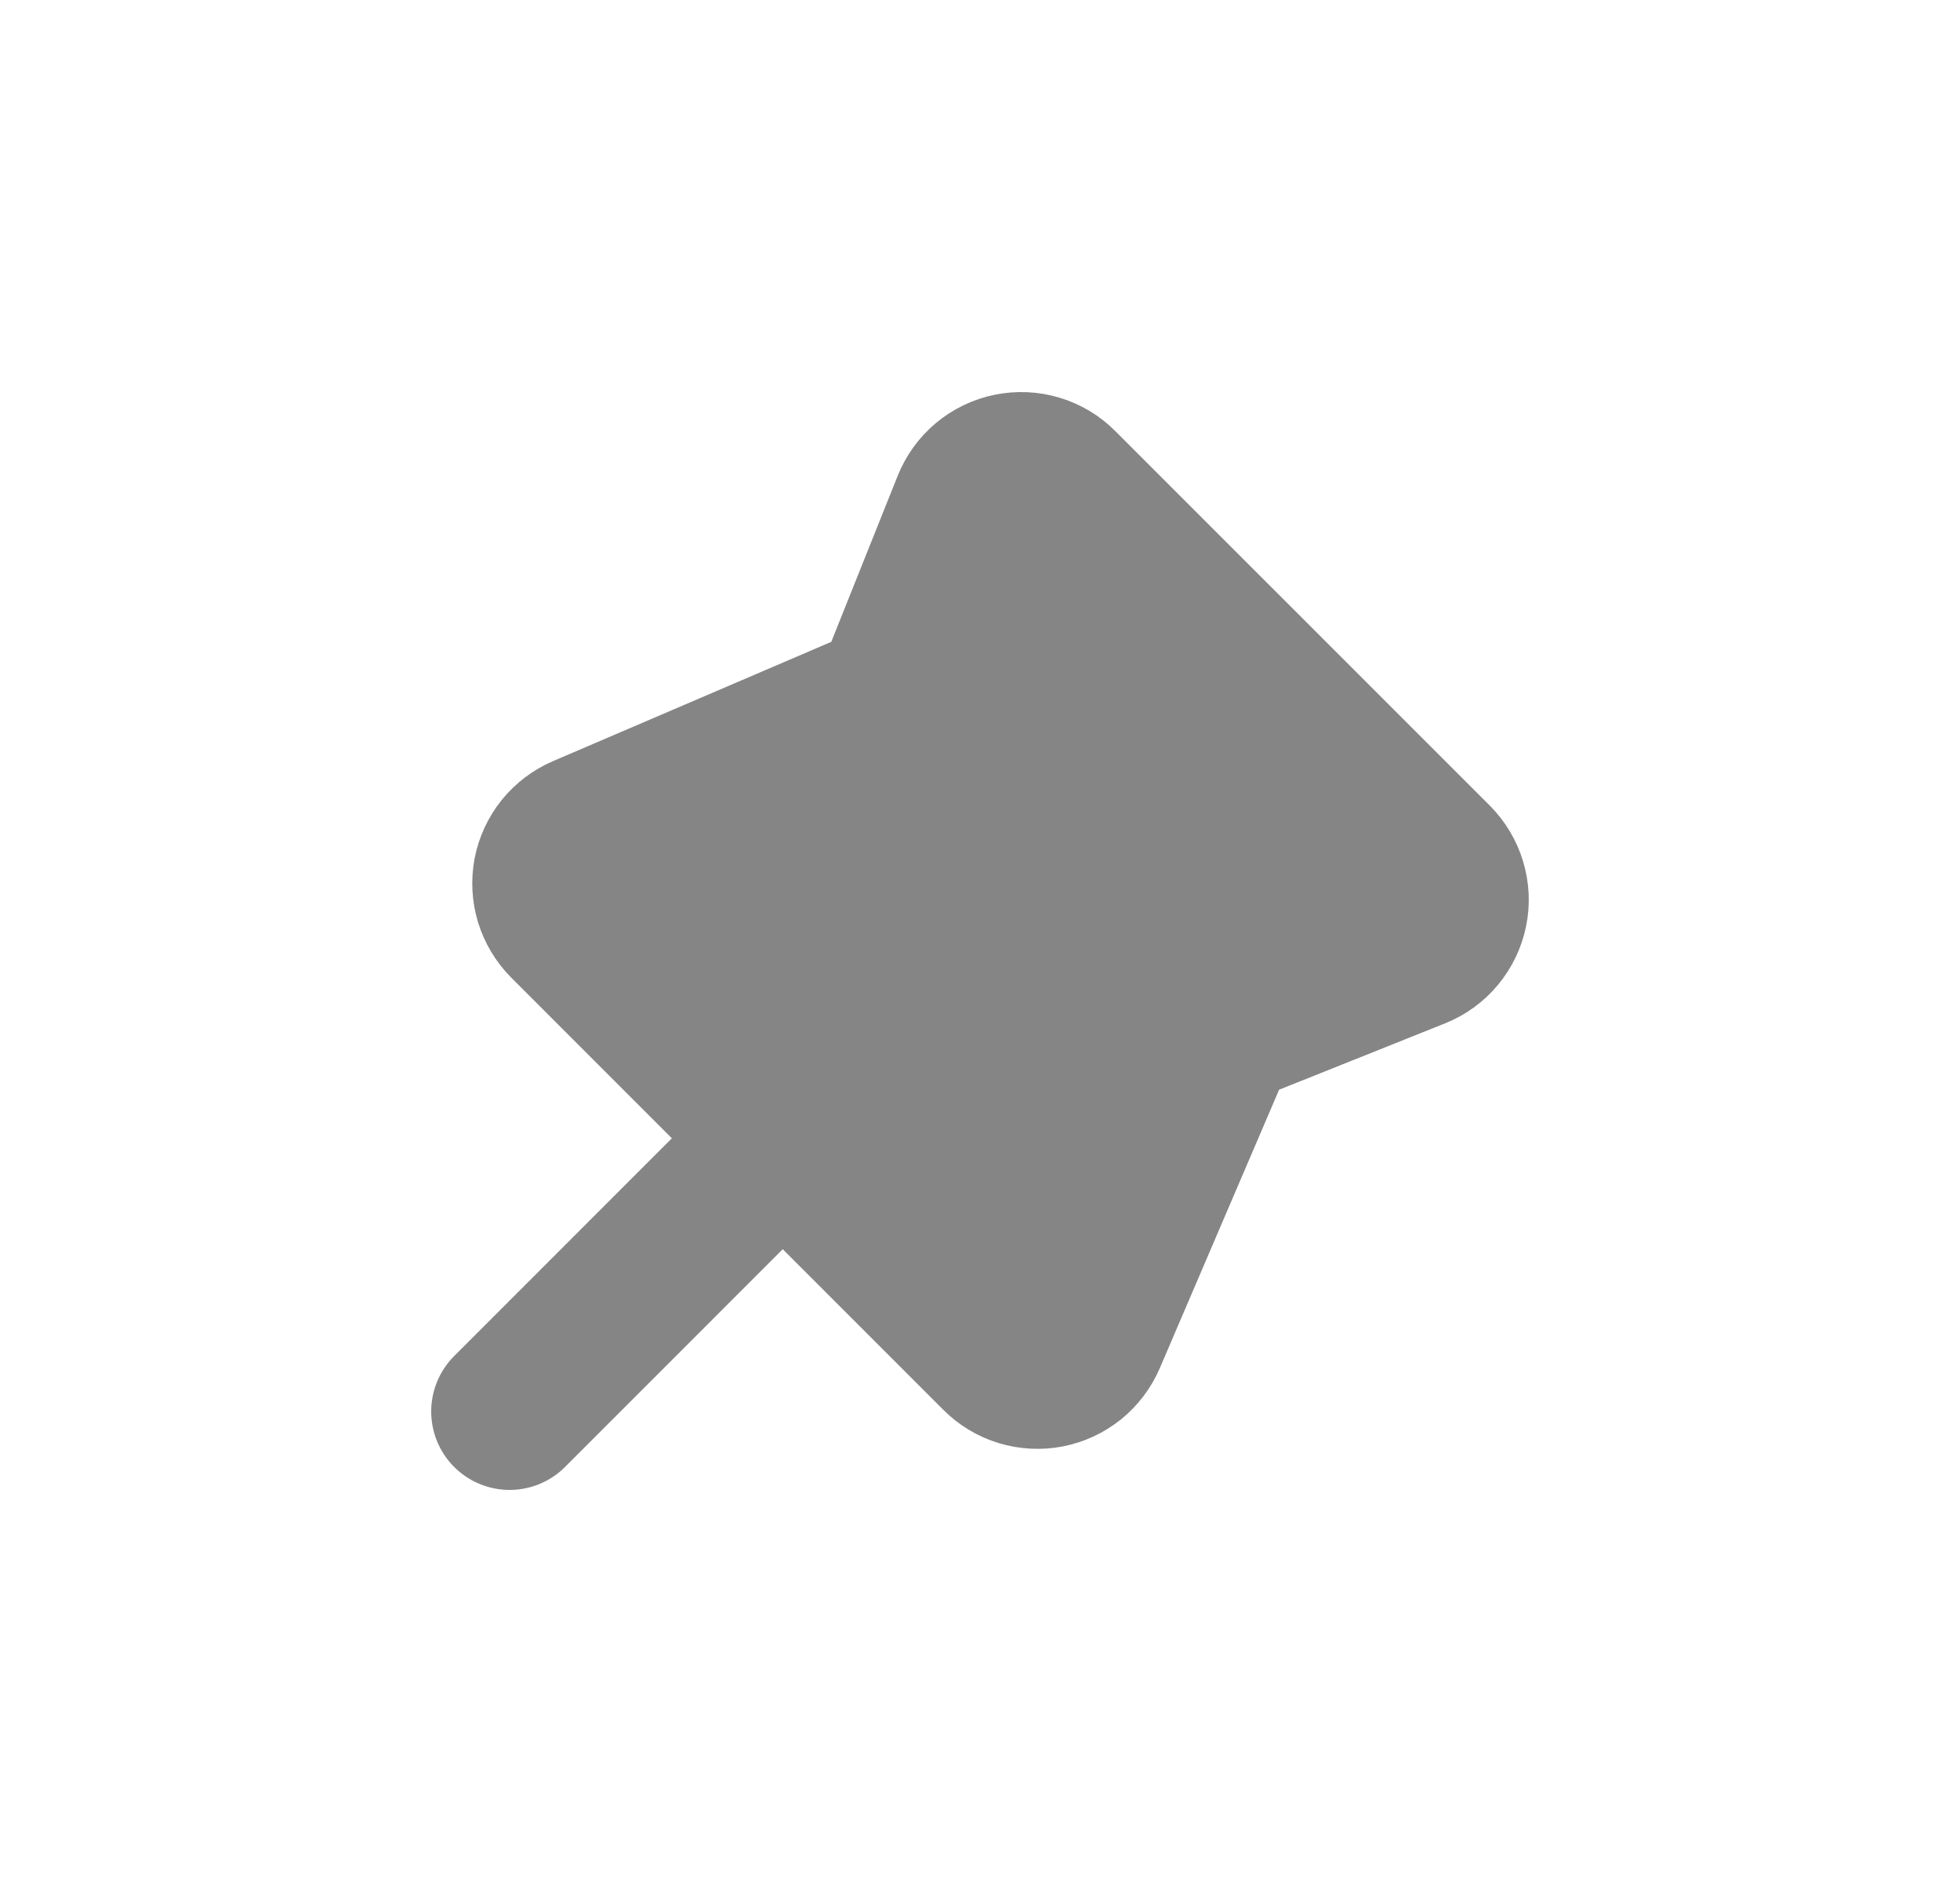
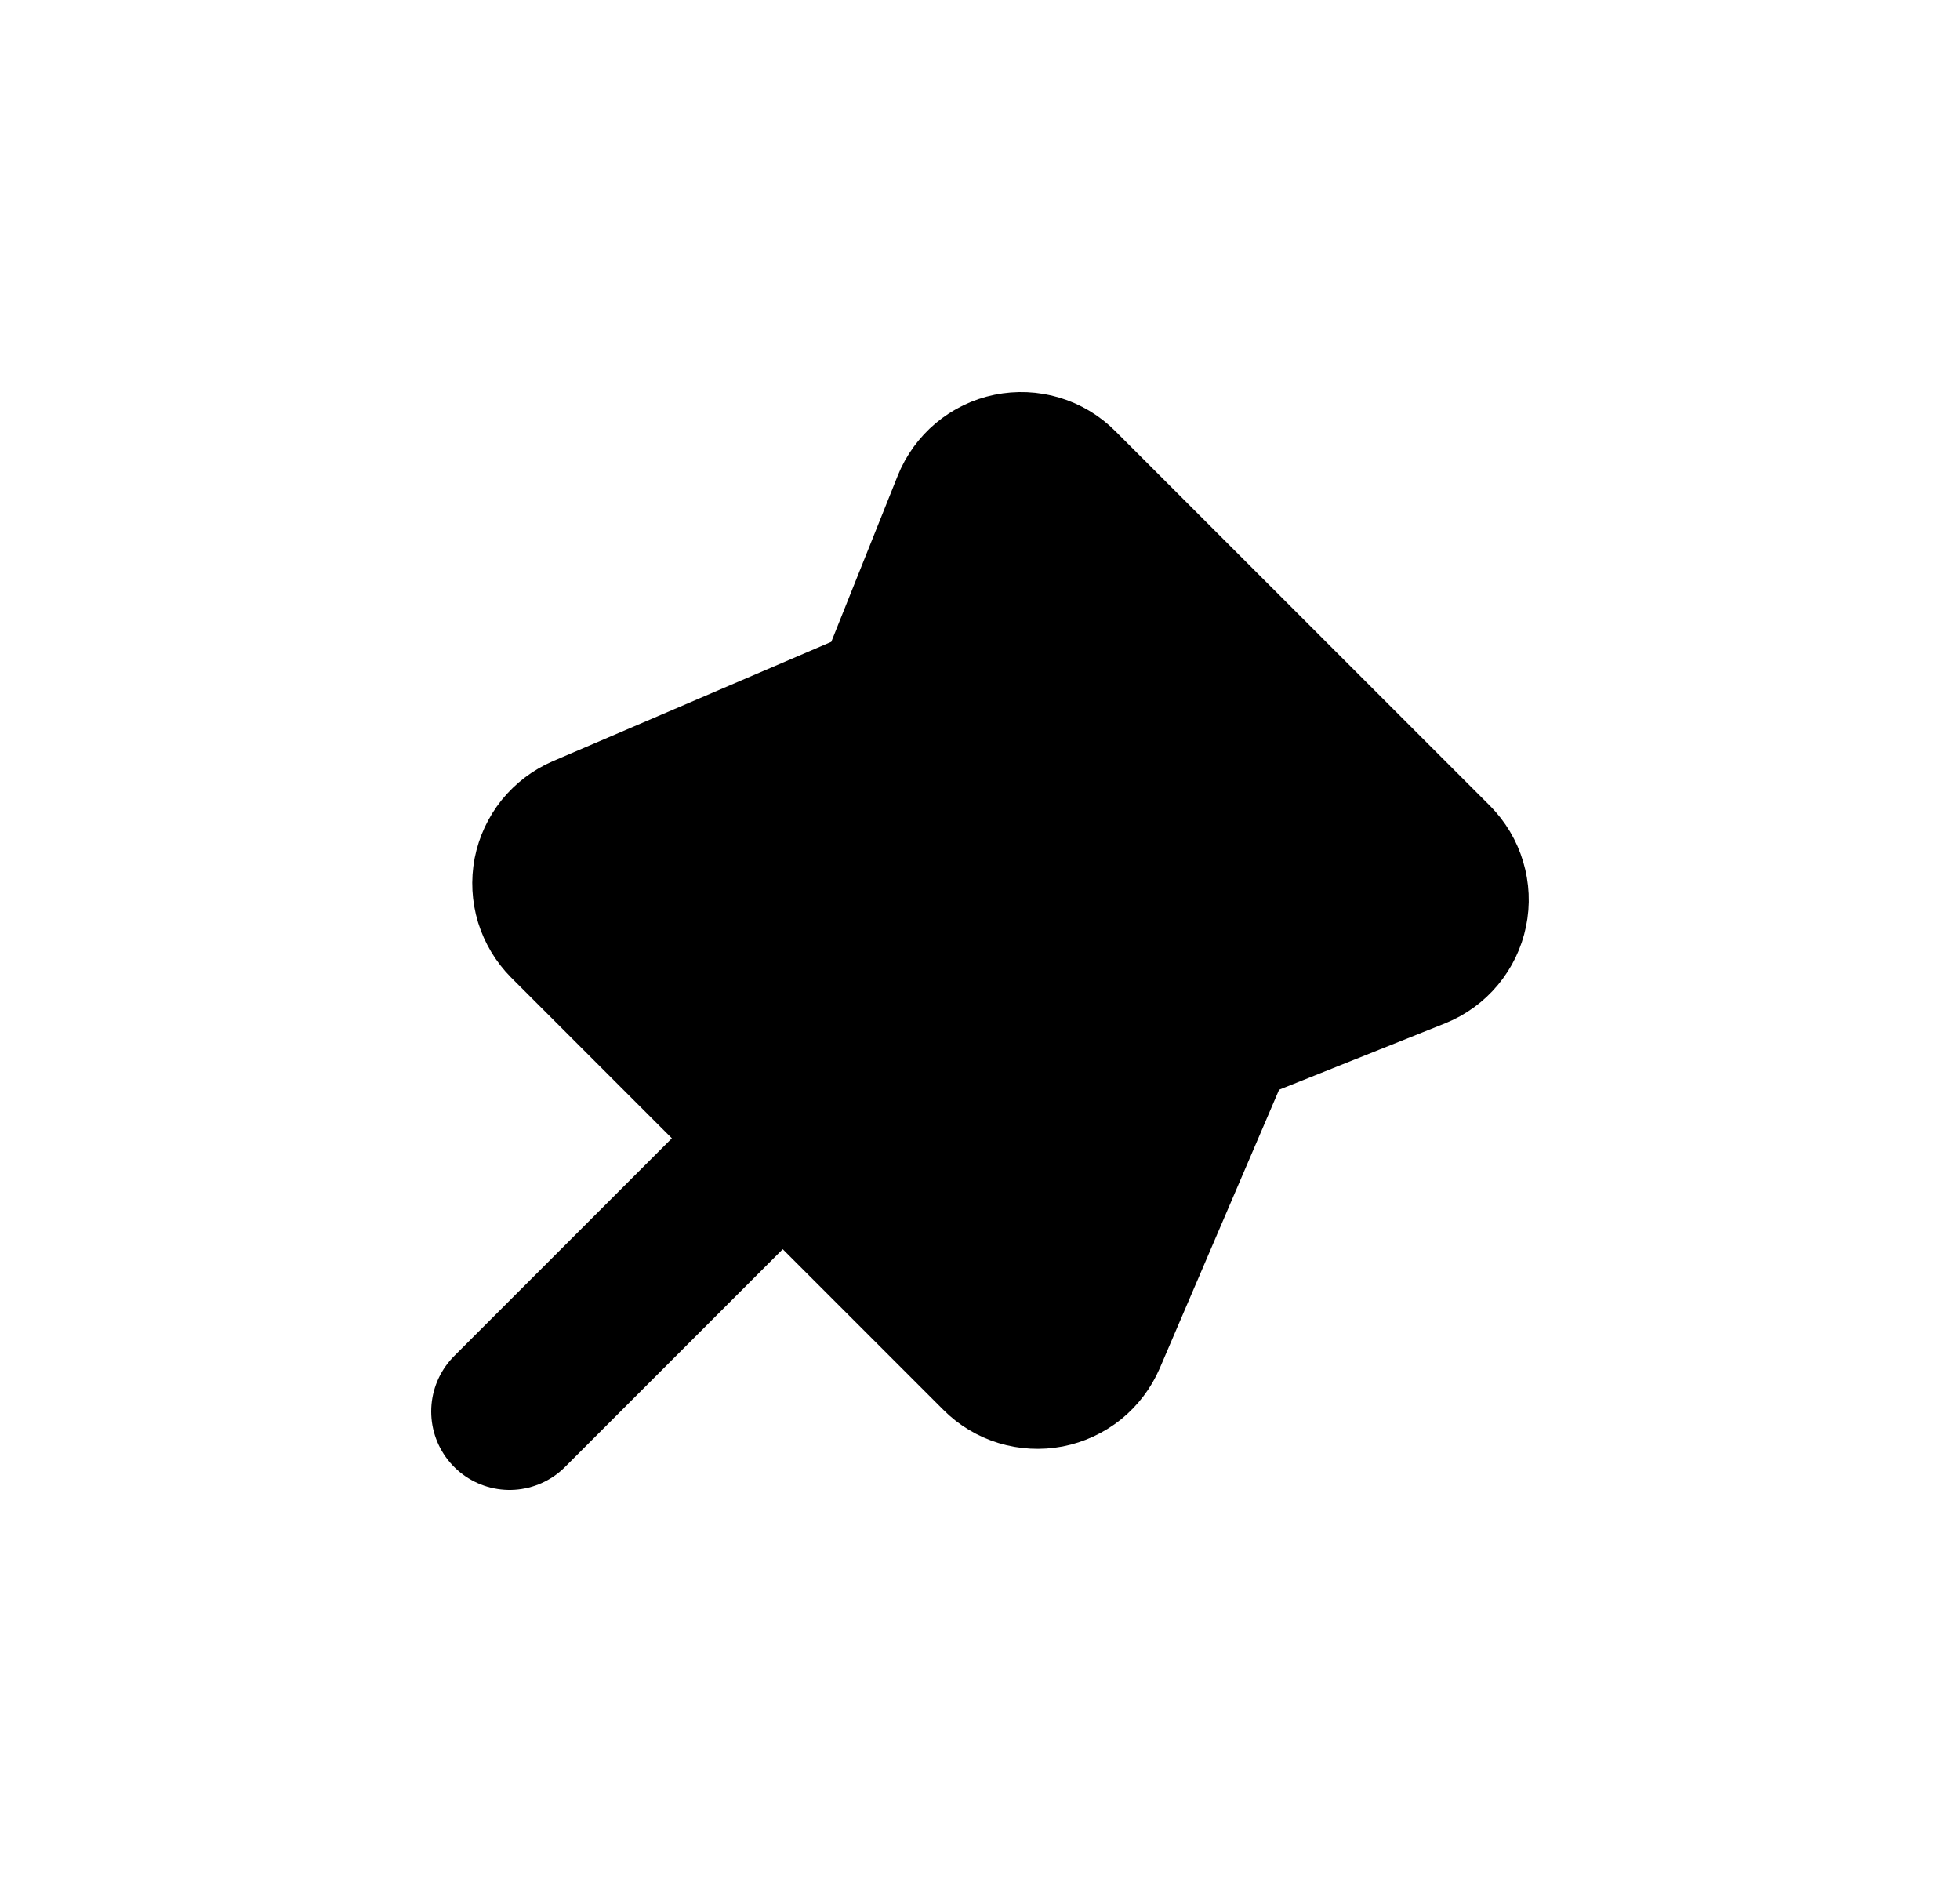
<svg xmlns="http://www.w3.org/2000/svg" width="25" height="24" viewBox="0 0 25 24" fill="none">
-   <path d="M13.083 6.508C13.114 6.517 13.143 6.535 13.166 6.558L17.943 11.335C17.966 11.358 17.983 11.386 17.992 11.417C18.002 11.448 18.003 11.482 17.996 11.514C17.989 11.545 17.976 11.575 17.955 11.6C17.934 11.624 17.907 11.644 17.877 11.656L15.642 12.551C15.496 12.609 15.362 12.696 15.25 12.806C15.166 12.888 15.095 12.982 15.038 13.085L14.986 13.19L13.415 16.856C13.402 16.886 13.383 16.912 13.357 16.933C13.332 16.953 13.303 16.966 13.271 16.973C13.24 16.979 13.207 16.977 13.177 16.968C13.146 16.958 13.117 16.942 13.095 16.919L10.339 14.162L7.582 11.405C7.559 11.383 7.543 11.355 7.533 11.324C7.524 11.293 7.522 11.261 7.528 11.229C7.534 11.198 7.548 11.168 7.568 11.143C7.588 11.118 7.614 11.098 7.644 11.086L11.31 9.515C11.454 9.453 11.585 9.363 11.695 9.25C11.778 9.165 11.847 9.069 11.901 8.965L11.95 8.858L12.844 6.624C12.856 6.594 12.876 6.567 12.9 6.546C12.925 6.525 12.955 6.51 12.987 6.504C13.019 6.497 13.052 6.499 13.083 6.508Z" fill="#858585" stroke="#858585" />
-   <path d="M6.5 18L9.984 14.516L6.5 18ZM9.984 14.516L12.741 17.273C12.821 17.353 12.92 17.413 13.029 17.446C13.138 17.479 13.254 17.485 13.365 17.464C13.477 17.442 13.582 17.393 13.671 17.322C13.759 17.25 13.829 17.158 13.874 17.054L15.445 13.388C15.481 13.303 15.534 13.227 15.599 13.163C15.665 13.099 15.742 13.049 15.827 13.015L18.062 12.121C18.169 12.078 18.264 12.009 18.337 11.921C18.411 11.832 18.462 11.727 18.485 11.614C18.509 11.501 18.503 11.384 18.47 11.274C18.437 11.163 18.377 11.063 18.296 10.981L13.518 6.204C13.437 6.122 13.336 6.062 13.226 6.029C13.116 5.996 12.999 5.991 12.886 6.014C12.773 6.037 12.668 6.088 12.579 6.162C12.491 6.236 12.422 6.331 12.379 6.438L11.485 8.673C11.451 8.758 11.401 8.835 11.337 8.901C11.273 8.966 11.197 9.019 11.112 9.055L7.446 10.626C7.342 10.671 7.25 10.741 7.178 10.829C7.107 10.918 7.058 11.023 7.036 11.134C7.015 11.246 7.021 11.362 7.054 11.47C7.088 11.579 7.147 11.678 7.227 11.759L9.984 14.516Z" fill="#858585" />
-   <path d="M6.5 18L9.984 14.516M9.984 14.516L12.741 17.273C12.821 17.353 12.92 17.413 13.029 17.446C13.138 17.479 13.254 17.485 13.365 17.464C13.477 17.442 13.582 17.393 13.671 17.322C13.759 17.25 13.829 17.158 13.874 17.054L15.445 13.388C15.481 13.303 15.534 13.227 15.599 13.163C15.665 13.099 15.742 13.049 15.827 13.015L18.062 12.121C18.169 12.078 18.264 12.009 18.337 11.921C18.411 11.832 18.462 11.727 18.485 11.614C18.509 11.501 18.503 11.384 18.47 11.274C18.437 11.163 18.377 11.063 18.296 10.981L13.518 6.204C13.437 6.122 13.336 6.062 13.226 6.029C13.116 5.996 12.999 5.991 12.886 6.014C12.773 6.037 12.668 6.088 12.579 6.162C12.491 6.236 12.422 6.331 12.379 6.438L11.485 8.673C11.451 8.758 11.401 8.835 11.337 8.901C11.273 8.966 11.197 9.019 11.112 9.055L7.446 10.626C7.342 10.671 7.25 10.741 7.178 10.829C7.107 10.918 7.058 11.023 7.036 11.134C7.015 11.246 7.021 11.362 7.054 11.47C7.088 11.579 7.147 11.678 7.227 11.759L9.984 14.516Z" stroke="#858585" stroke-width="2" stroke-linecap="round" stroke-linejoin="round" />
+   <path d="M13.083 6.508C13.114 6.517 13.143 6.535 13.166 6.558L17.943 11.335C17.966 11.358 17.983 11.386 17.992 11.417C18.002 11.448 18.003 11.482 17.996 11.514C17.989 11.545 17.976 11.575 17.955 11.6C17.934 11.624 17.907 11.644 17.877 11.656L15.642 12.551C15.496 12.609 15.362 12.696 15.25 12.806C15.166 12.888 15.095 12.982 15.038 13.085L14.986 13.19L13.415 16.856C13.402 16.886 13.383 16.912 13.357 16.933C13.332 16.953 13.303 16.966 13.271 16.973C13.24 16.979 13.207 16.977 13.177 16.968C13.146 16.958 13.117 16.942 13.095 16.919L10.339 14.162L7.582 11.405C7.559 11.383 7.543 11.355 7.533 11.324C7.524 11.293 7.522 11.261 7.528 11.229C7.534 11.198 7.548 11.168 7.568 11.143C7.588 11.118 7.614 11.098 7.644 11.086L11.31 9.515C11.454 9.453 11.585 9.363 11.695 9.25C11.778 9.165 11.847 9.069 11.901 8.965L11.95 8.858L12.844 6.624C12.856 6.594 12.876 6.567 12.9 6.546C12.925 6.525 12.955 6.51 12.987 6.504C13.019 6.497 13.052 6.499 13.083 6.508Z" fill="currentColor" stroke="#858585" />
+   <path d="M6.5 18L9.984 14.516L6.5 18ZM9.984 14.516L12.741 17.273C12.821 17.353 12.92 17.413 13.029 17.446C13.138 17.479 13.254 17.485 13.365 17.464C13.477 17.442 13.582 17.393 13.671 17.322C13.759 17.25 13.829 17.158 13.874 17.054L15.445 13.388C15.481 13.303 15.534 13.227 15.599 13.163C15.665 13.099 15.742 13.049 15.827 13.015L18.062 12.121C18.169 12.078 18.264 12.009 18.337 11.921C18.411 11.832 18.462 11.727 18.485 11.614C18.509 11.501 18.503 11.384 18.47 11.274C18.437 11.163 18.377 11.063 18.296 10.981L13.518 6.204C13.437 6.122 13.336 6.062 13.226 6.029C13.116 5.996 12.999 5.991 12.886 6.014C12.773 6.037 12.668 6.088 12.579 6.162C12.491 6.236 12.422 6.331 12.379 6.438L11.485 8.673C11.451 8.758 11.401 8.835 11.337 8.901C11.273 8.966 11.197 9.019 11.112 9.055L7.446 10.626C7.342 10.671 7.25 10.741 7.178 10.829C7.107 10.918 7.058 11.023 7.036 11.134C7.015 11.246 7.021 11.362 7.054 11.47C7.088 11.579 7.147 11.678 7.227 11.759L9.984 14.516Z" fill="currentColor" />
+   <path d="M6.5 18L9.984 14.516M9.984 14.516L12.741 17.273C12.821 17.353 12.92 17.413 13.029 17.446C13.138 17.479 13.254 17.485 13.365 17.464C13.477 17.442 13.582 17.393 13.671 17.322C13.759 17.25 13.829 17.158 13.874 17.054L15.445 13.388C15.481 13.303 15.534 13.227 15.599 13.163C15.665 13.099 15.742 13.049 15.827 13.015L18.062 12.121C18.169 12.078 18.264 12.009 18.337 11.921C18.411 11.832 18.462 11.727 18.485 11.614C18.509 11.501 18.503 11.384 18.47 11.274C18.437 11.163 18.377 11.063 18.296 10.981L13.518 6.204C13.437 6.122 13.336 6.062 13.226 6.029C13.116 5.996 12.999 5.991 12.886 6.014C12.773 6.037 12.668 6.088 12.579 6.162C12.491 6.236 12.422 6.331 12.379 6.438L11.485 8.673C11.451 8.758 11.401 8.835 11.337 8.901C11.273 8.966 11.197 9.019 11.112 9.055L7.446 10.626C7.342 10.671 7.25 10.741 7.178 10.829C7.107 10.918 7.058 11.023 7.036 11.134C7.015 11.246 7.021 11.362 7.054 11.47C7.088 11.579 7.147 11.678 7.227 11.759L9.984 14.516Z" stroke="currentColor" stroke-width="2" stroke-linecap="round" stroke-linejoin="round" />
</svg>
